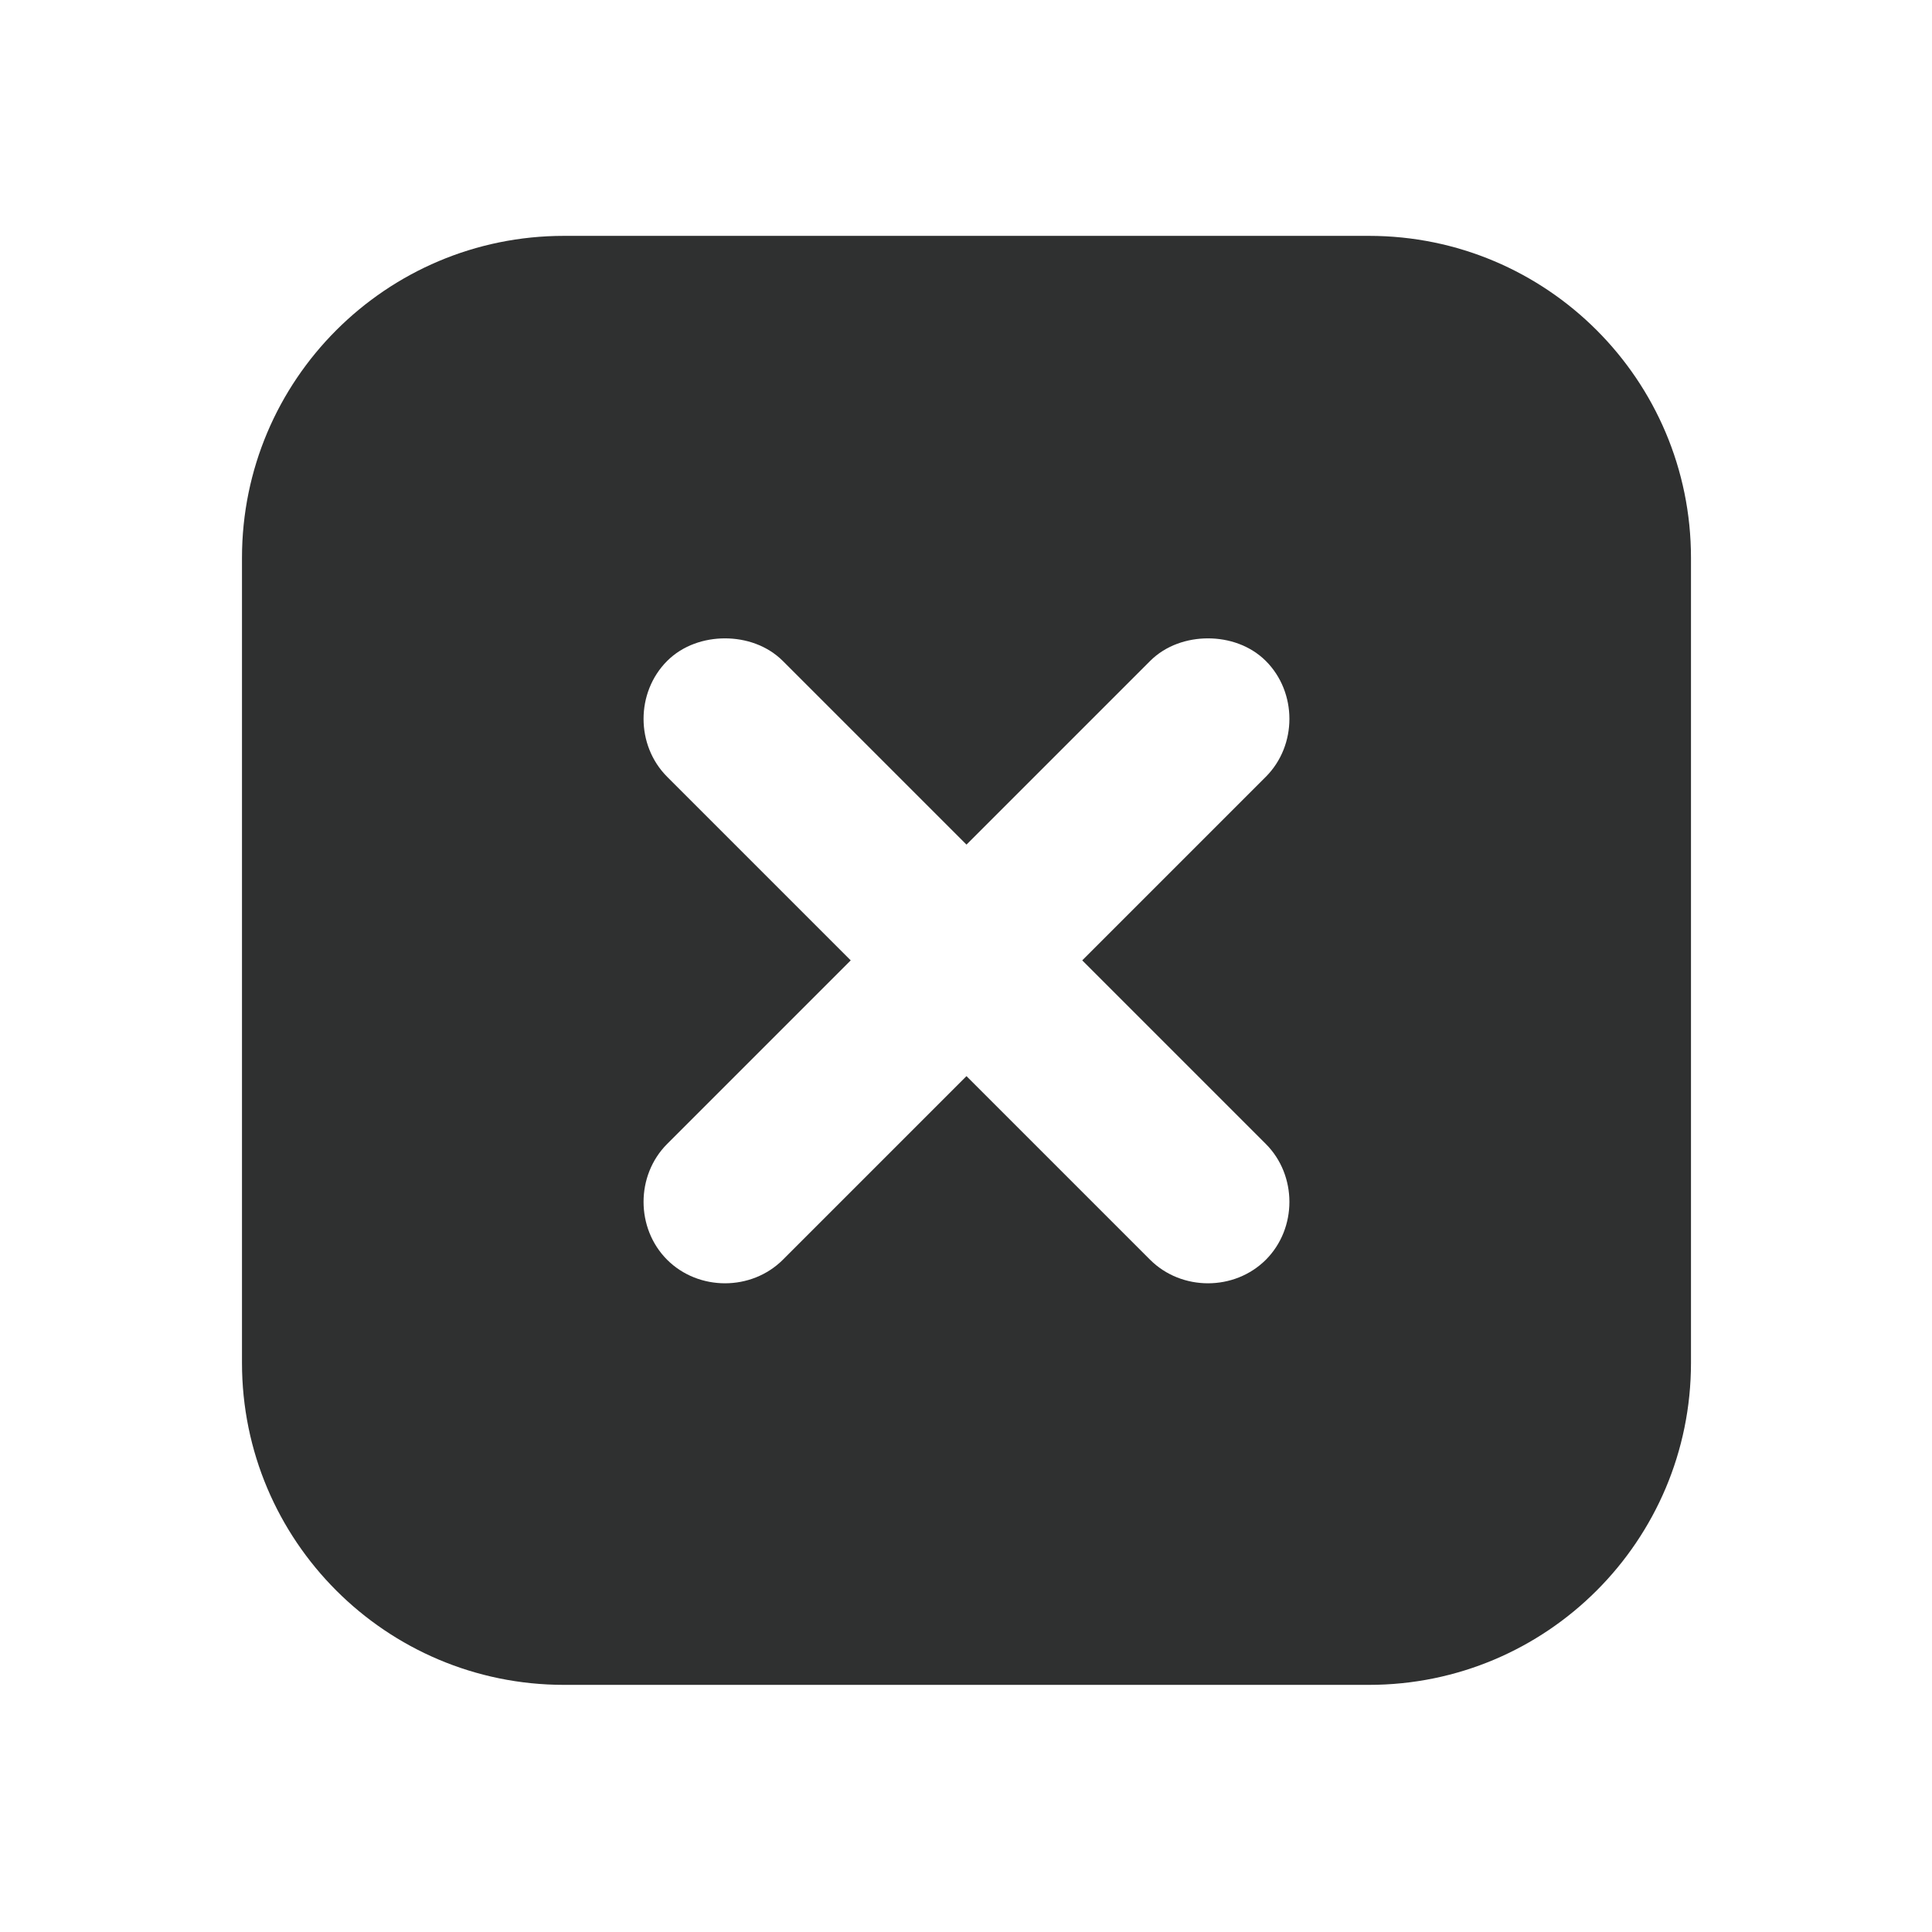
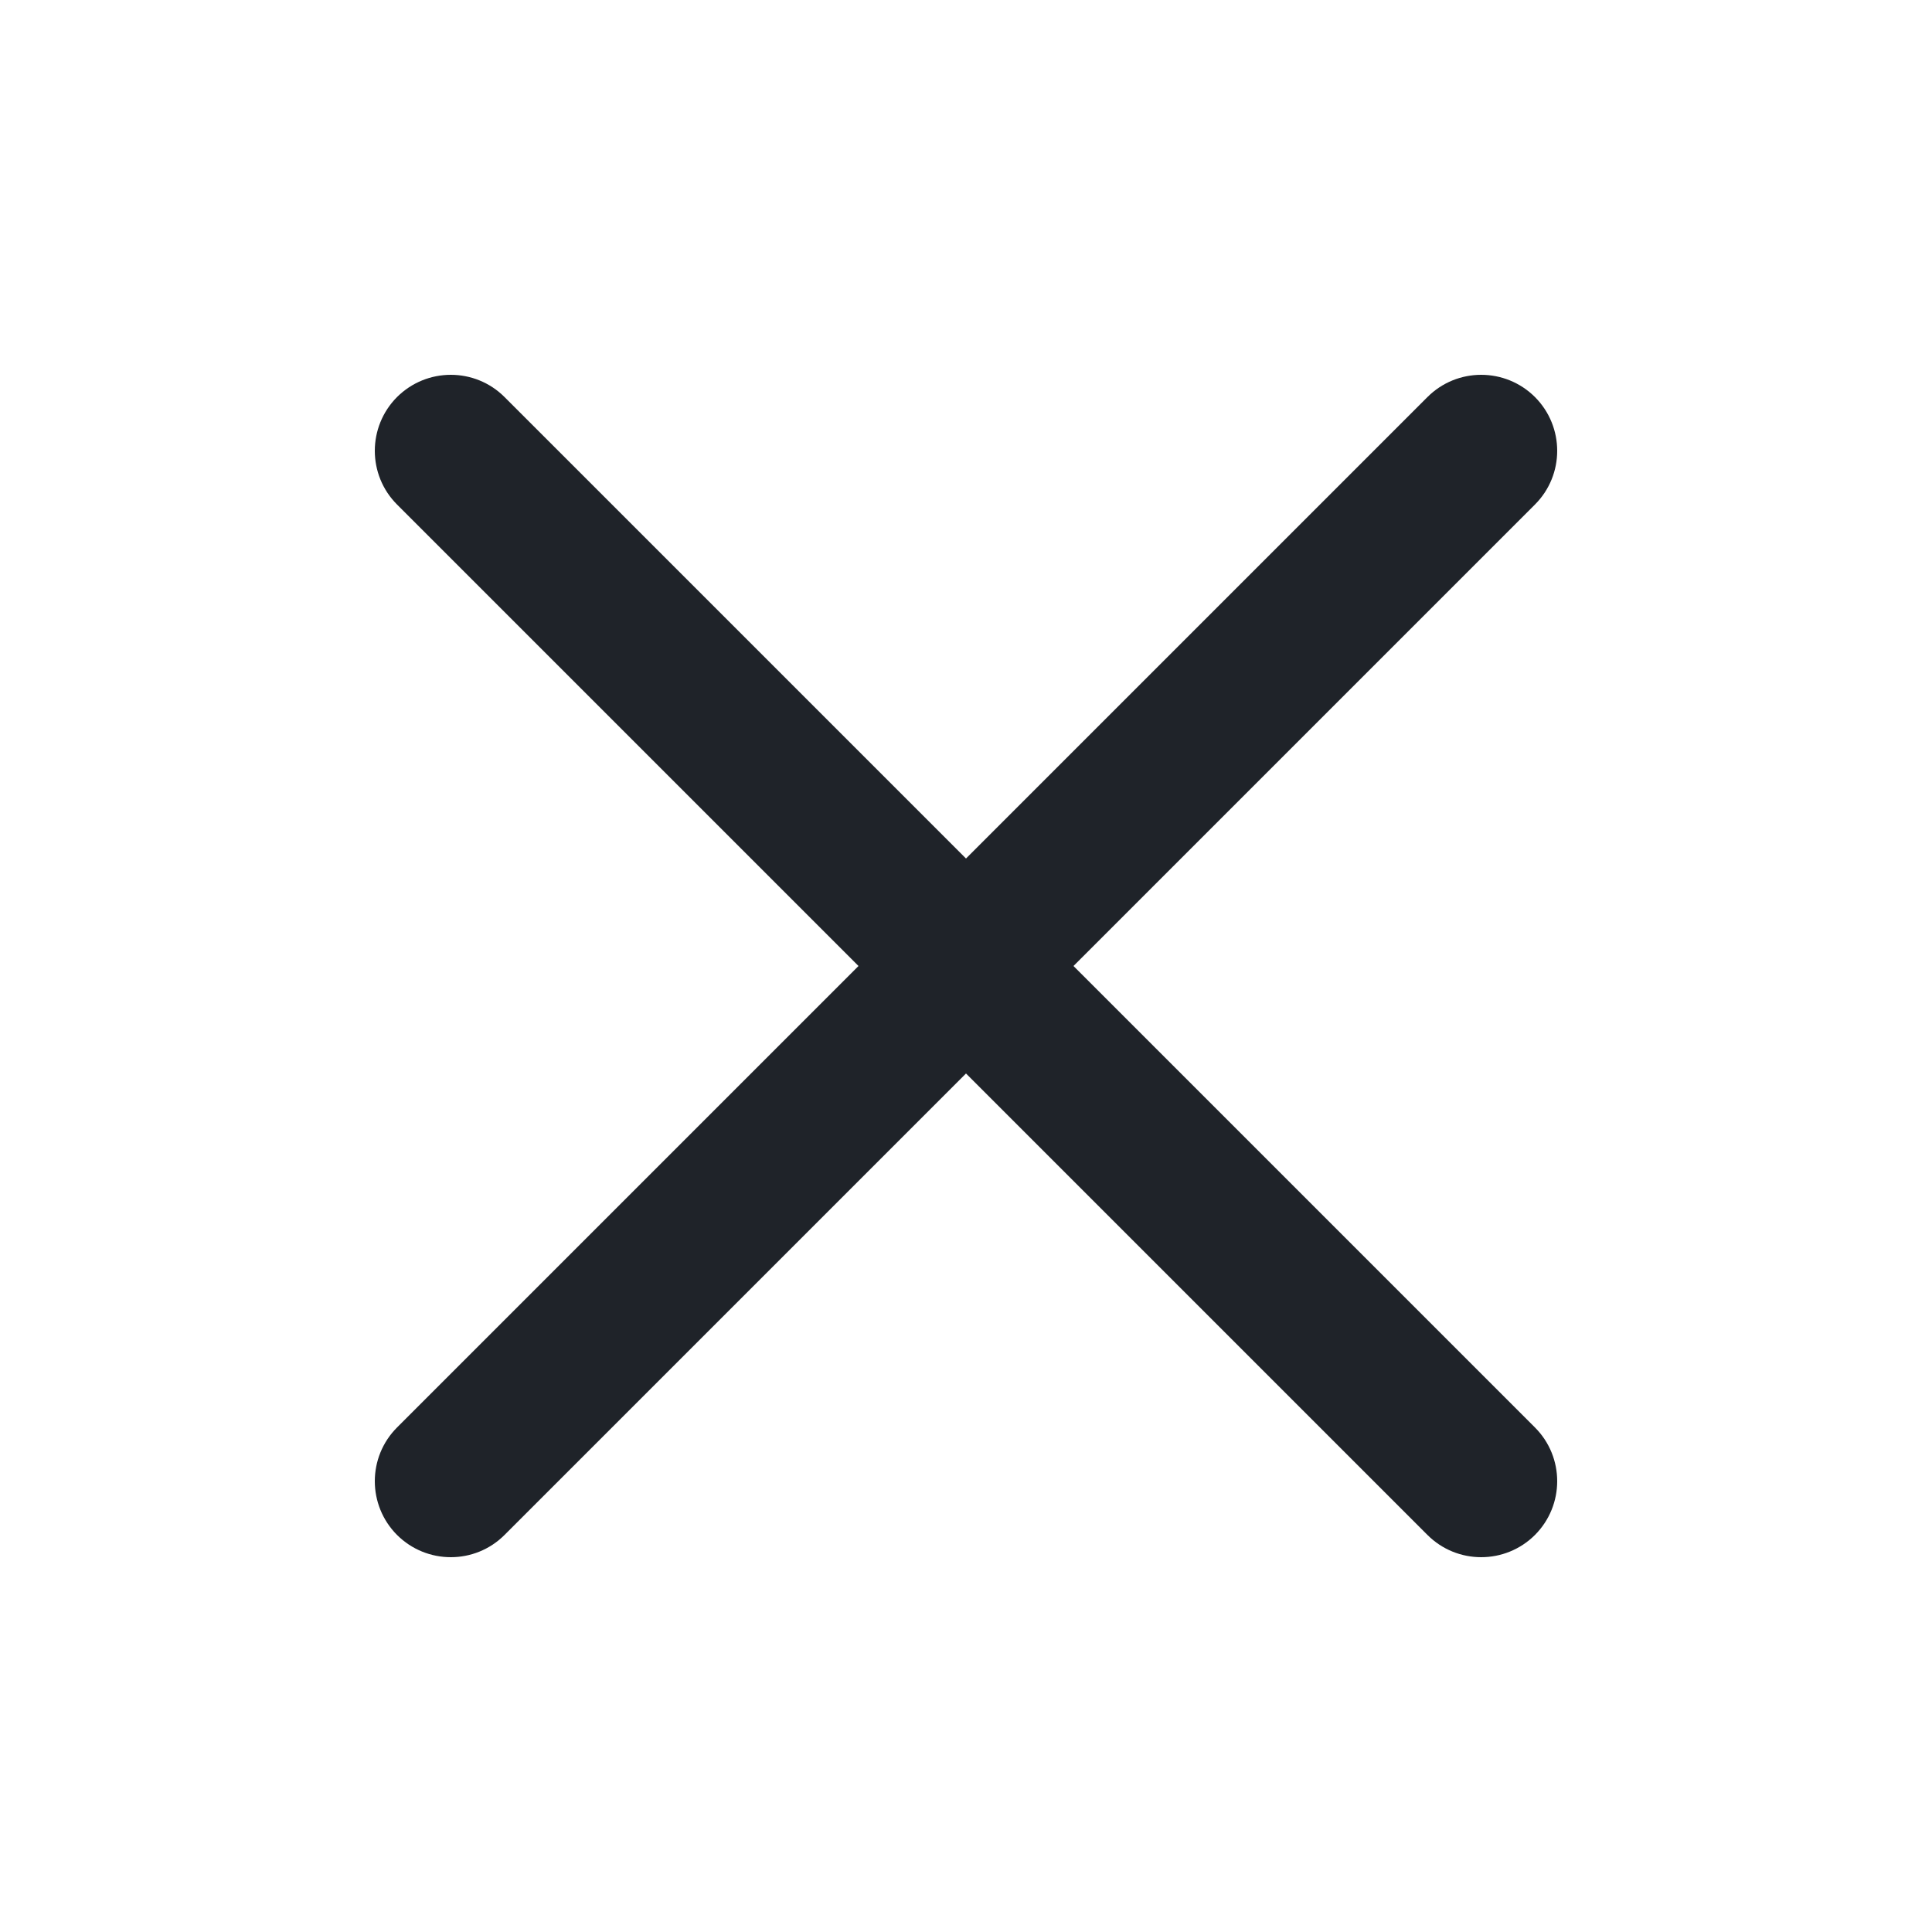
- <svg xmlns="http://www.w3.org/2000/svg" width="24" height="24" viewBox="0 0 24 24" fill="none">
-   <path d="M7.006 2.93C4.797 2.93 3.006 4.721 3.006 6.93V16.93C3.006 19.139 4.797 20.93 7.006 20.93H17.006C19.215 20.93 21.006 19.139 21.006 16.93V6.93C21.006 4.721 19.215 2.93 17.006 2.93H7.006ZM9.006 7.93C9.262 7.93 9.529 8.016 9.725 8.211L12.006 10.492L14.287 8.211C14.482 8.016 14.75 7.93 15.006 7.93C15.262 7.93 15.529 8.016 15.725 8.211C16.115 8.602 16.115 9.258 15.725 9.649L13.444 11.93L15.725 14.211C16.115 14.602 16.115 15.258 15.725 15.649C15.334 16.039 14.678 16.039 14.287 15.649L12.006 13.368L9.725 15.649C9.334 16.039 8.678 16.039 8.287 15.649C7.897 15.258 7.897 14.602 8.287 14.211L10.568 11.93L8.287 9.649C7.897 9.258 7.897 8.602 8.287 8.211C8.482 8.016 8.75 7.93 9.006 7.93Z" fill="#2F3030" />
+ <svg xmlns="http://www.w3.org/2000/svg" width="20" height="20" viewBox="0 0 20 20" fill="none">
+   <g id="å+ ³é­_close 1">
+     <path id="Union" d="M5.138 4.195C4.878 3.935 4.456 3.935 4.195 4.195C3.935 4.456 3.935 4.878 4.195 5.138L9.057 10L4.195 14.862C3.935 15.122 3.935 15.544 4.195 15.805C4.456 16.065 4.878 16.065 5.138 15.805L10 10.943L14.862 15.805C15.122 16.065 15.544 16.065 15.805 15.805C16.065 15.544 16.065 15.122 15.805 14.862L10.943 10L15.805 5.138C16.065 4.878 16.065 4.456 15.805 4.195C15.544 3.935 15.122 3.935 14.862 4.195L10 9.057L5.138 4.195Z" fill="#1F2329" stroke="#1F2329" stroke-width="0.24" stroke-linecap="round" stroke-linejoin="round" />
+   </g>
</svg>
